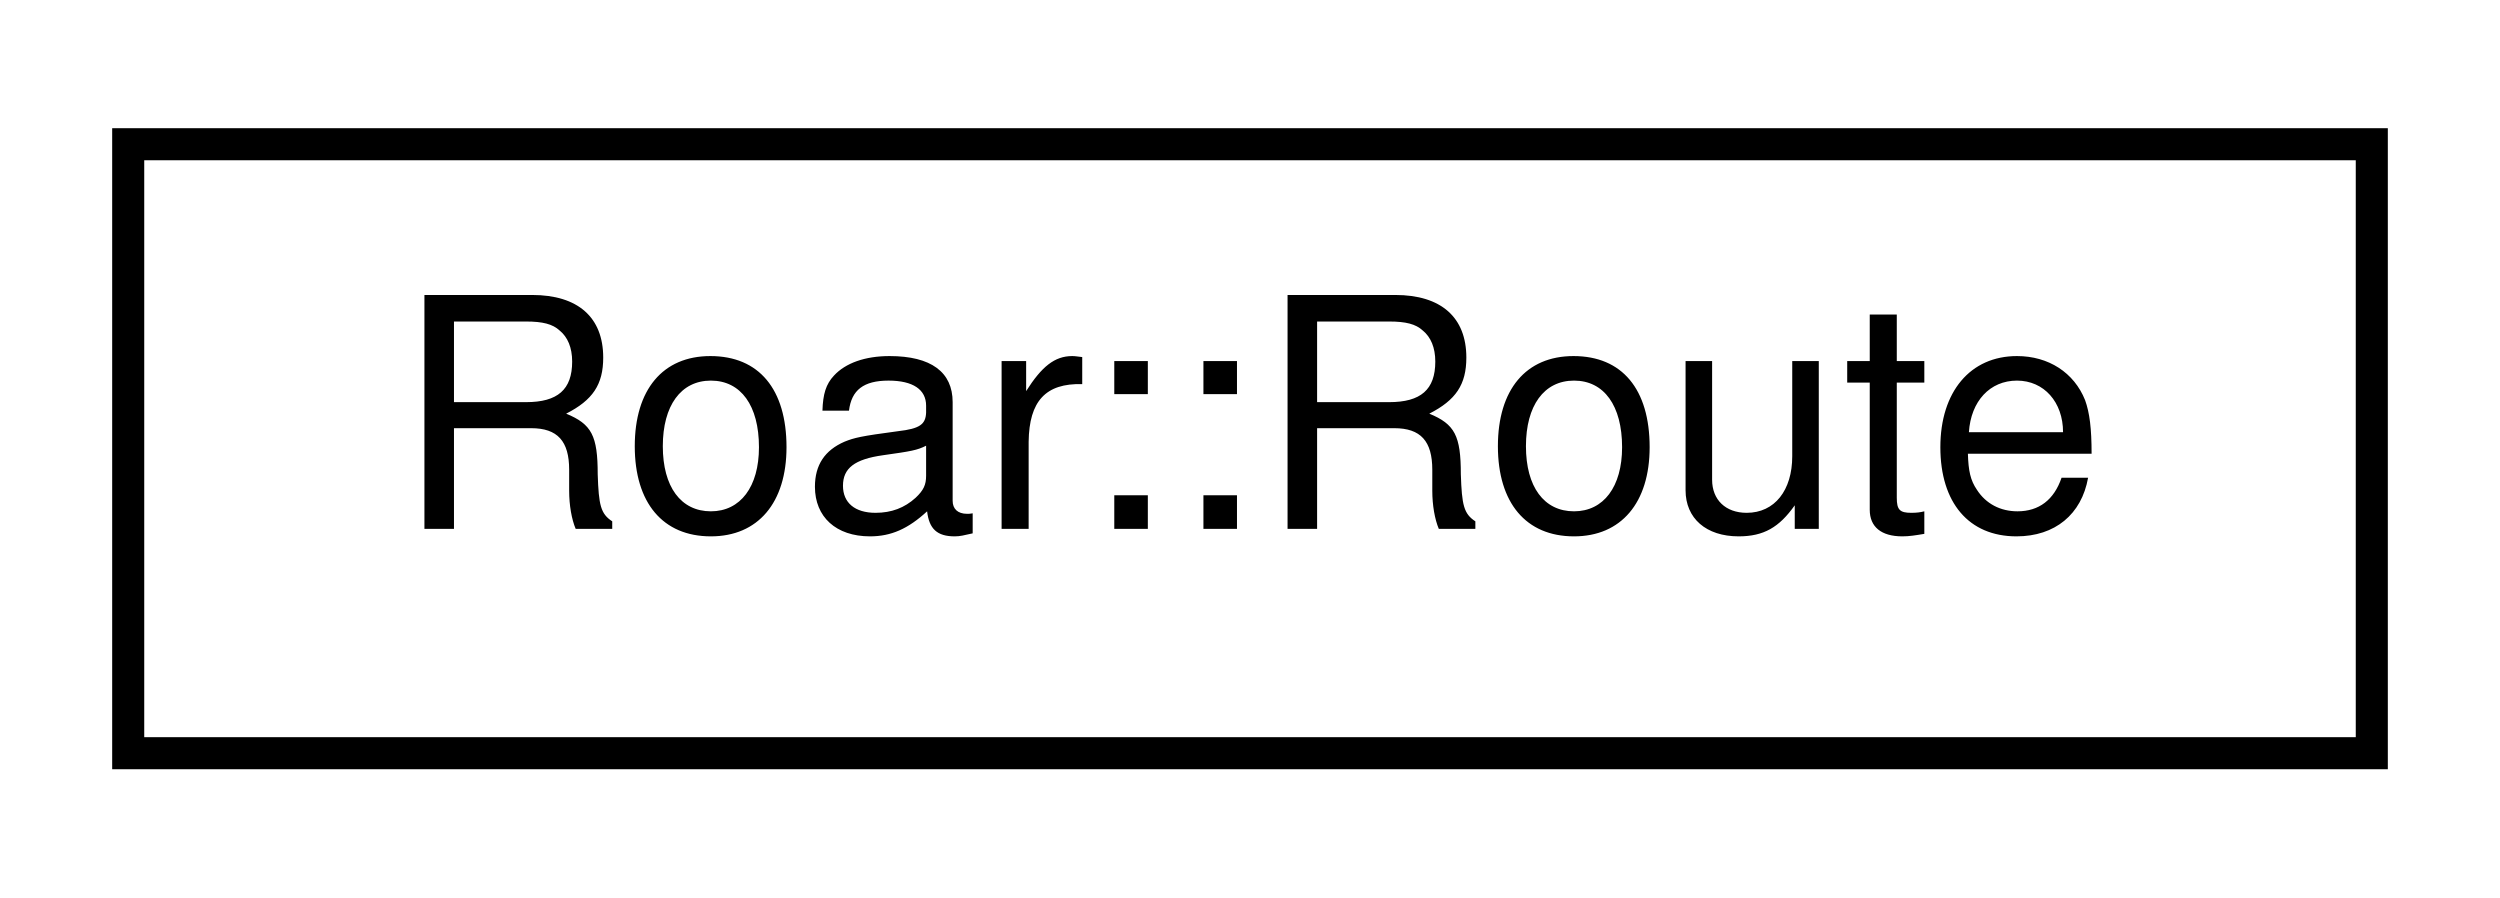
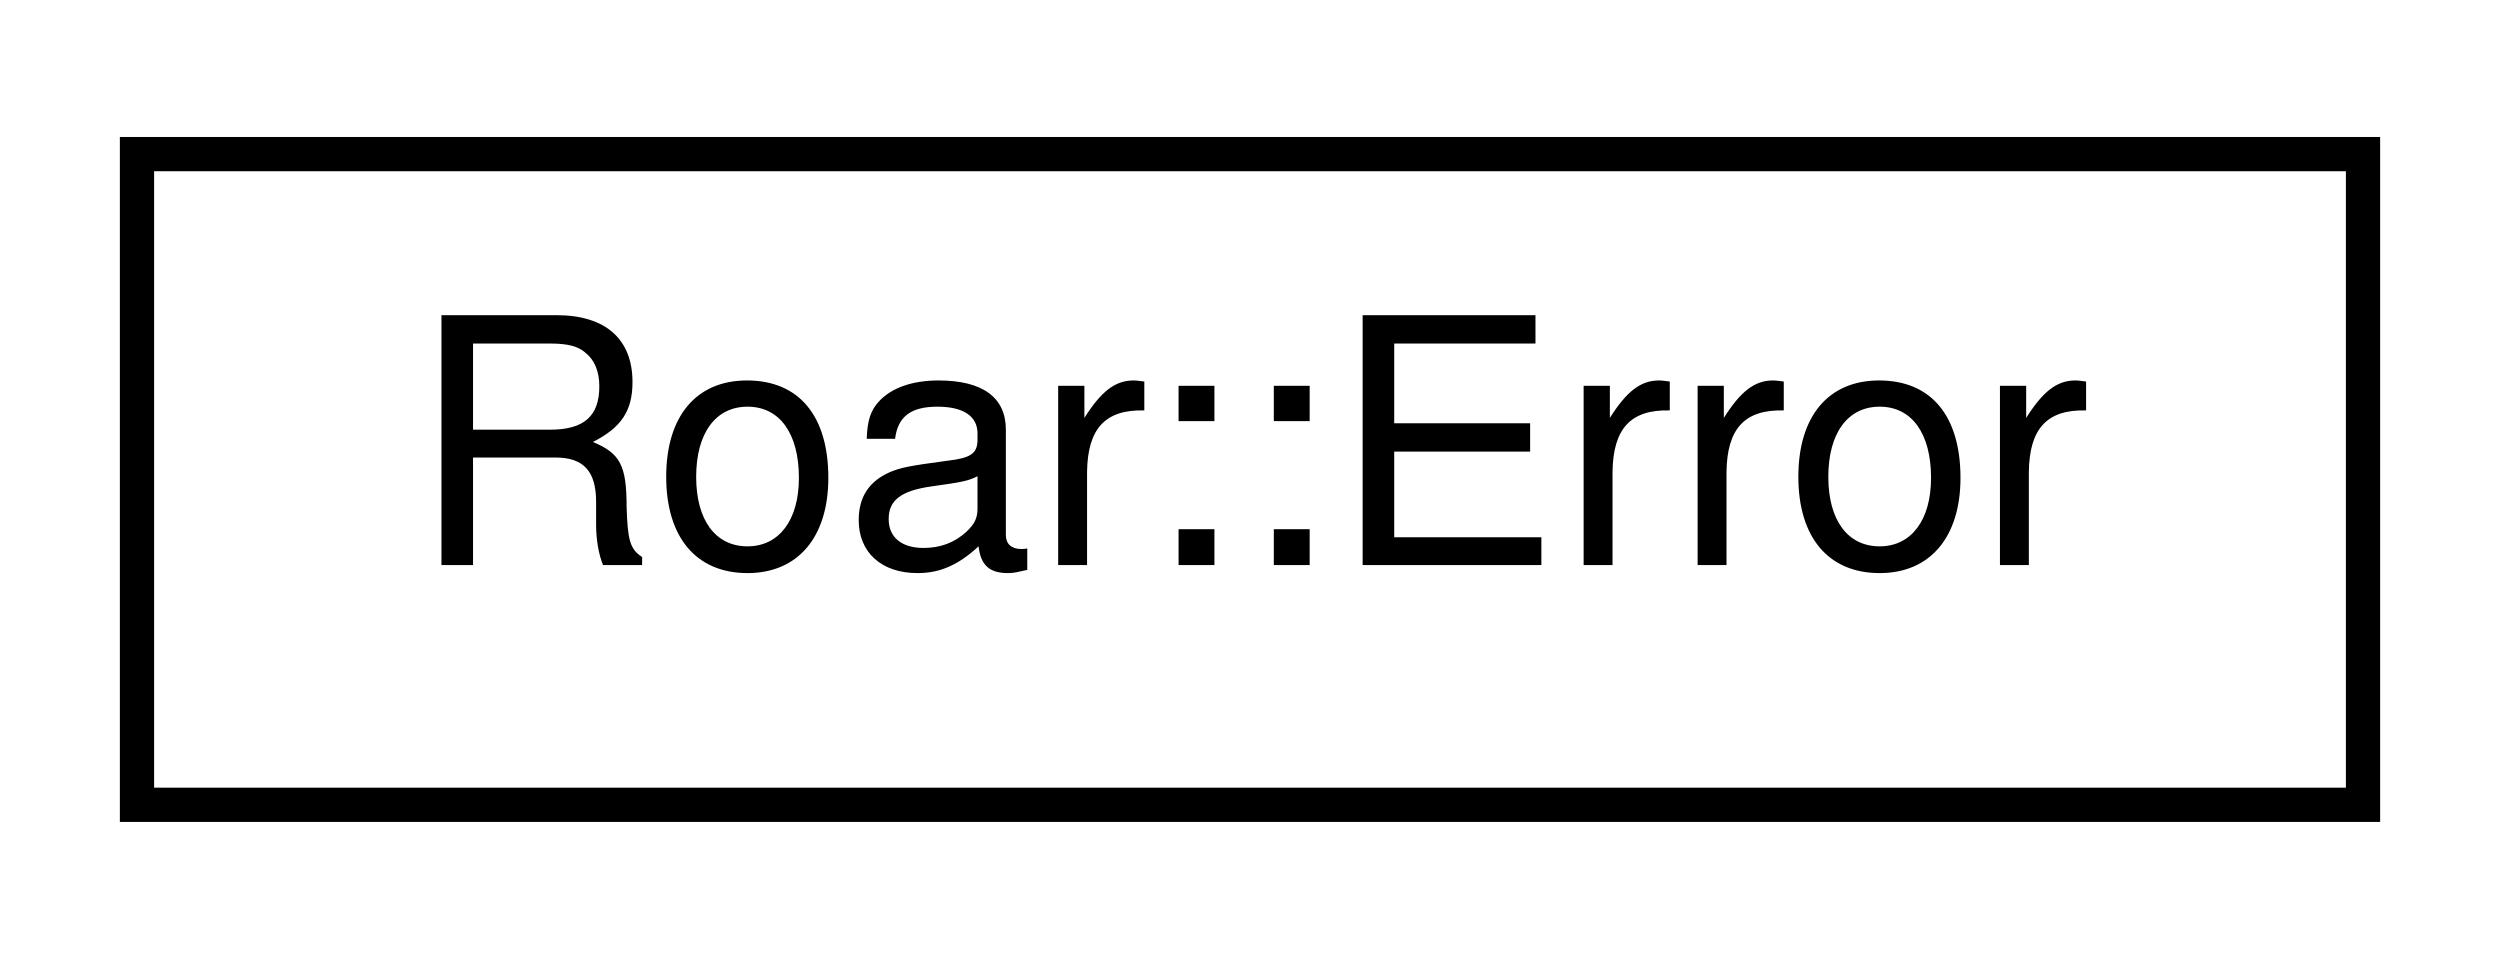
- <svg xmlns="http://www.w3.org/2000/svg" xmlns:xlink="http://www.w3.org/1999/xlink" width="78pt" height="28pt" viewBox="0.00 0.00 78.00 28.00">
+ <svg xmlns="http://www.w3.org/2000/svg" xmlns:xlink="http://www.w3.org/1999/xlink" width="73pt" height="28pt" viewBox="0.00 0.00 73.00 28.00">
  <g id="graph0" class="graph" transform="scale(1 1) rotate(0) translate(4 24)">
    <g id="node1" class="node">
      <g id="a_node1">
-         <a xlink:href="classRoar_1_1Route.html" target="_top" xlink:title="A route represents the mapping of a verb+path to a user provided function.">
-           <polygon fill="none" stroke="black" points="0,-0.5 0,-19.5 70,-19.5 70,-0.5 0,-0.5" />
-           <text text-anchor="middle" x="35" y="-7.5" font-family="Helvetica,sans-Serif" font-size="10.00">Roar::Route</text>
+         <a xlink:href="structRoar_1_1Error.html" target="_top" xlink:title="Holds errors that are produced asynchronously anywhere.">
+           <polygon fill="none" stroke="black" points="0,-0.5 0,-19.5 65,-19.5 65,-0.5 0,-0.5" />
+           <text text-anchor="middle" x="32.5" y="-7.5" font-family="Helvetica,sans-Serif" font-size="10.00">Roar::Error</text>
        </a>
      </g>
    </g>
  </g>
</svg>
